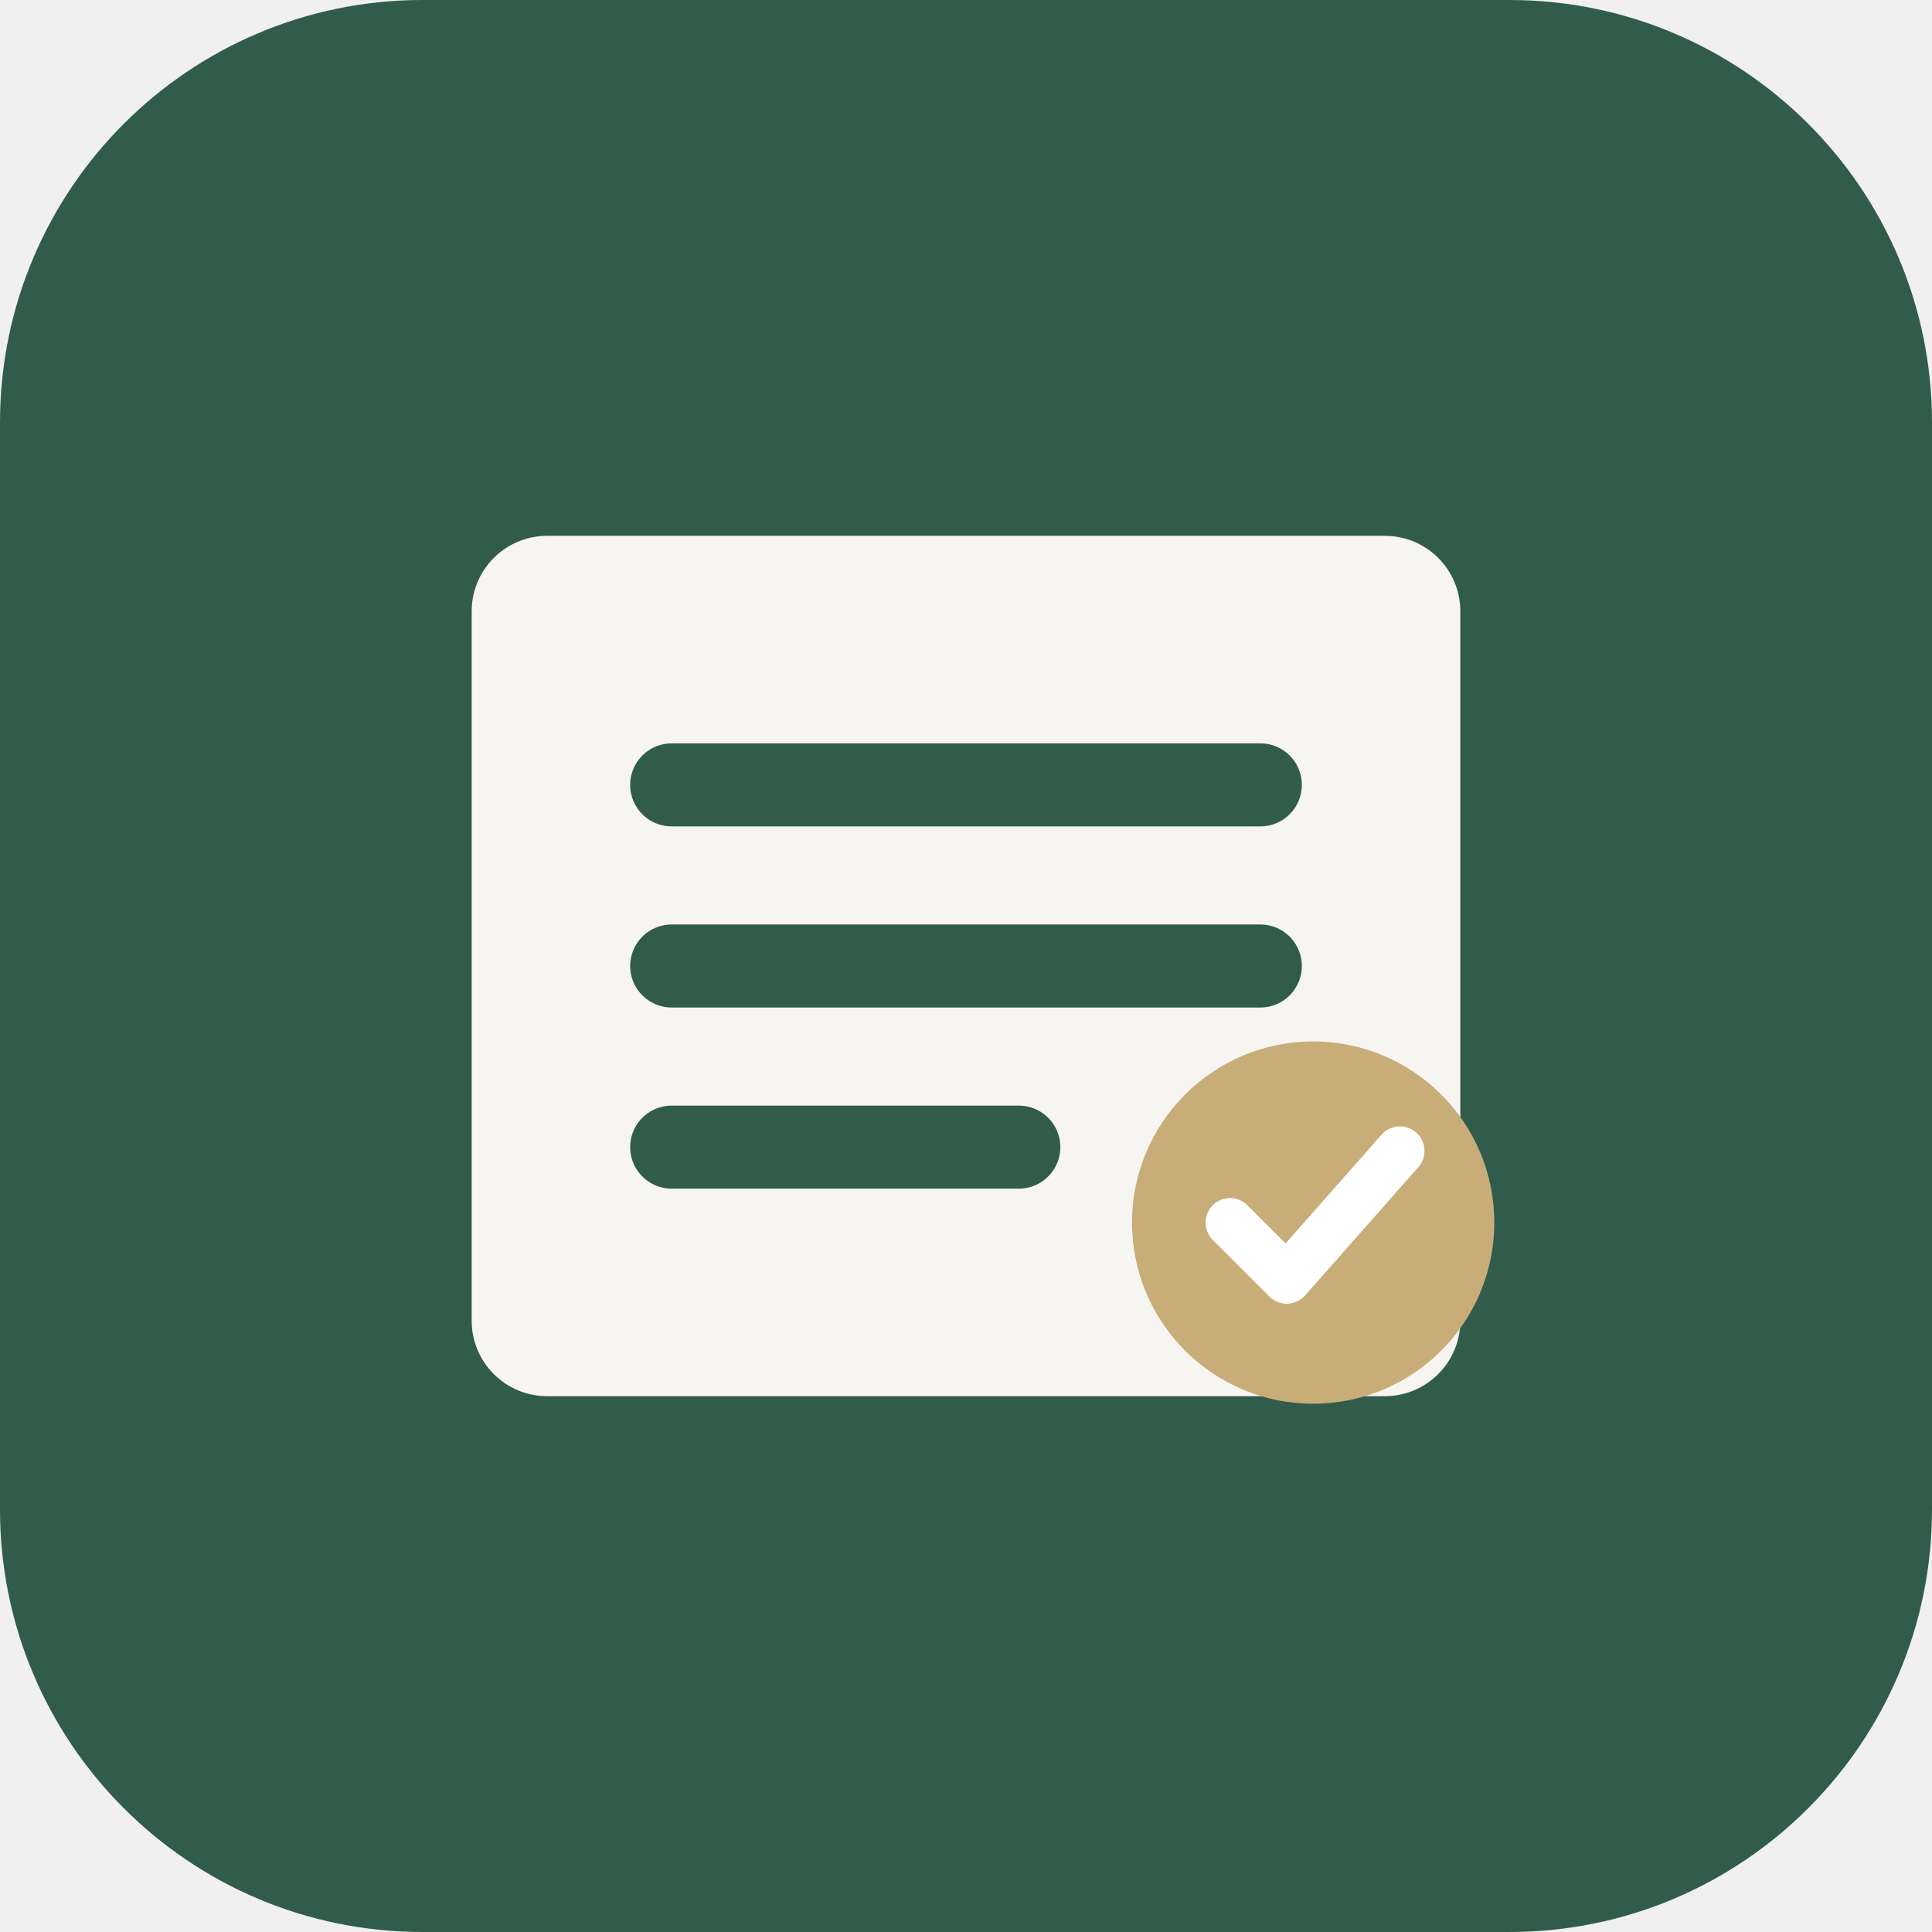
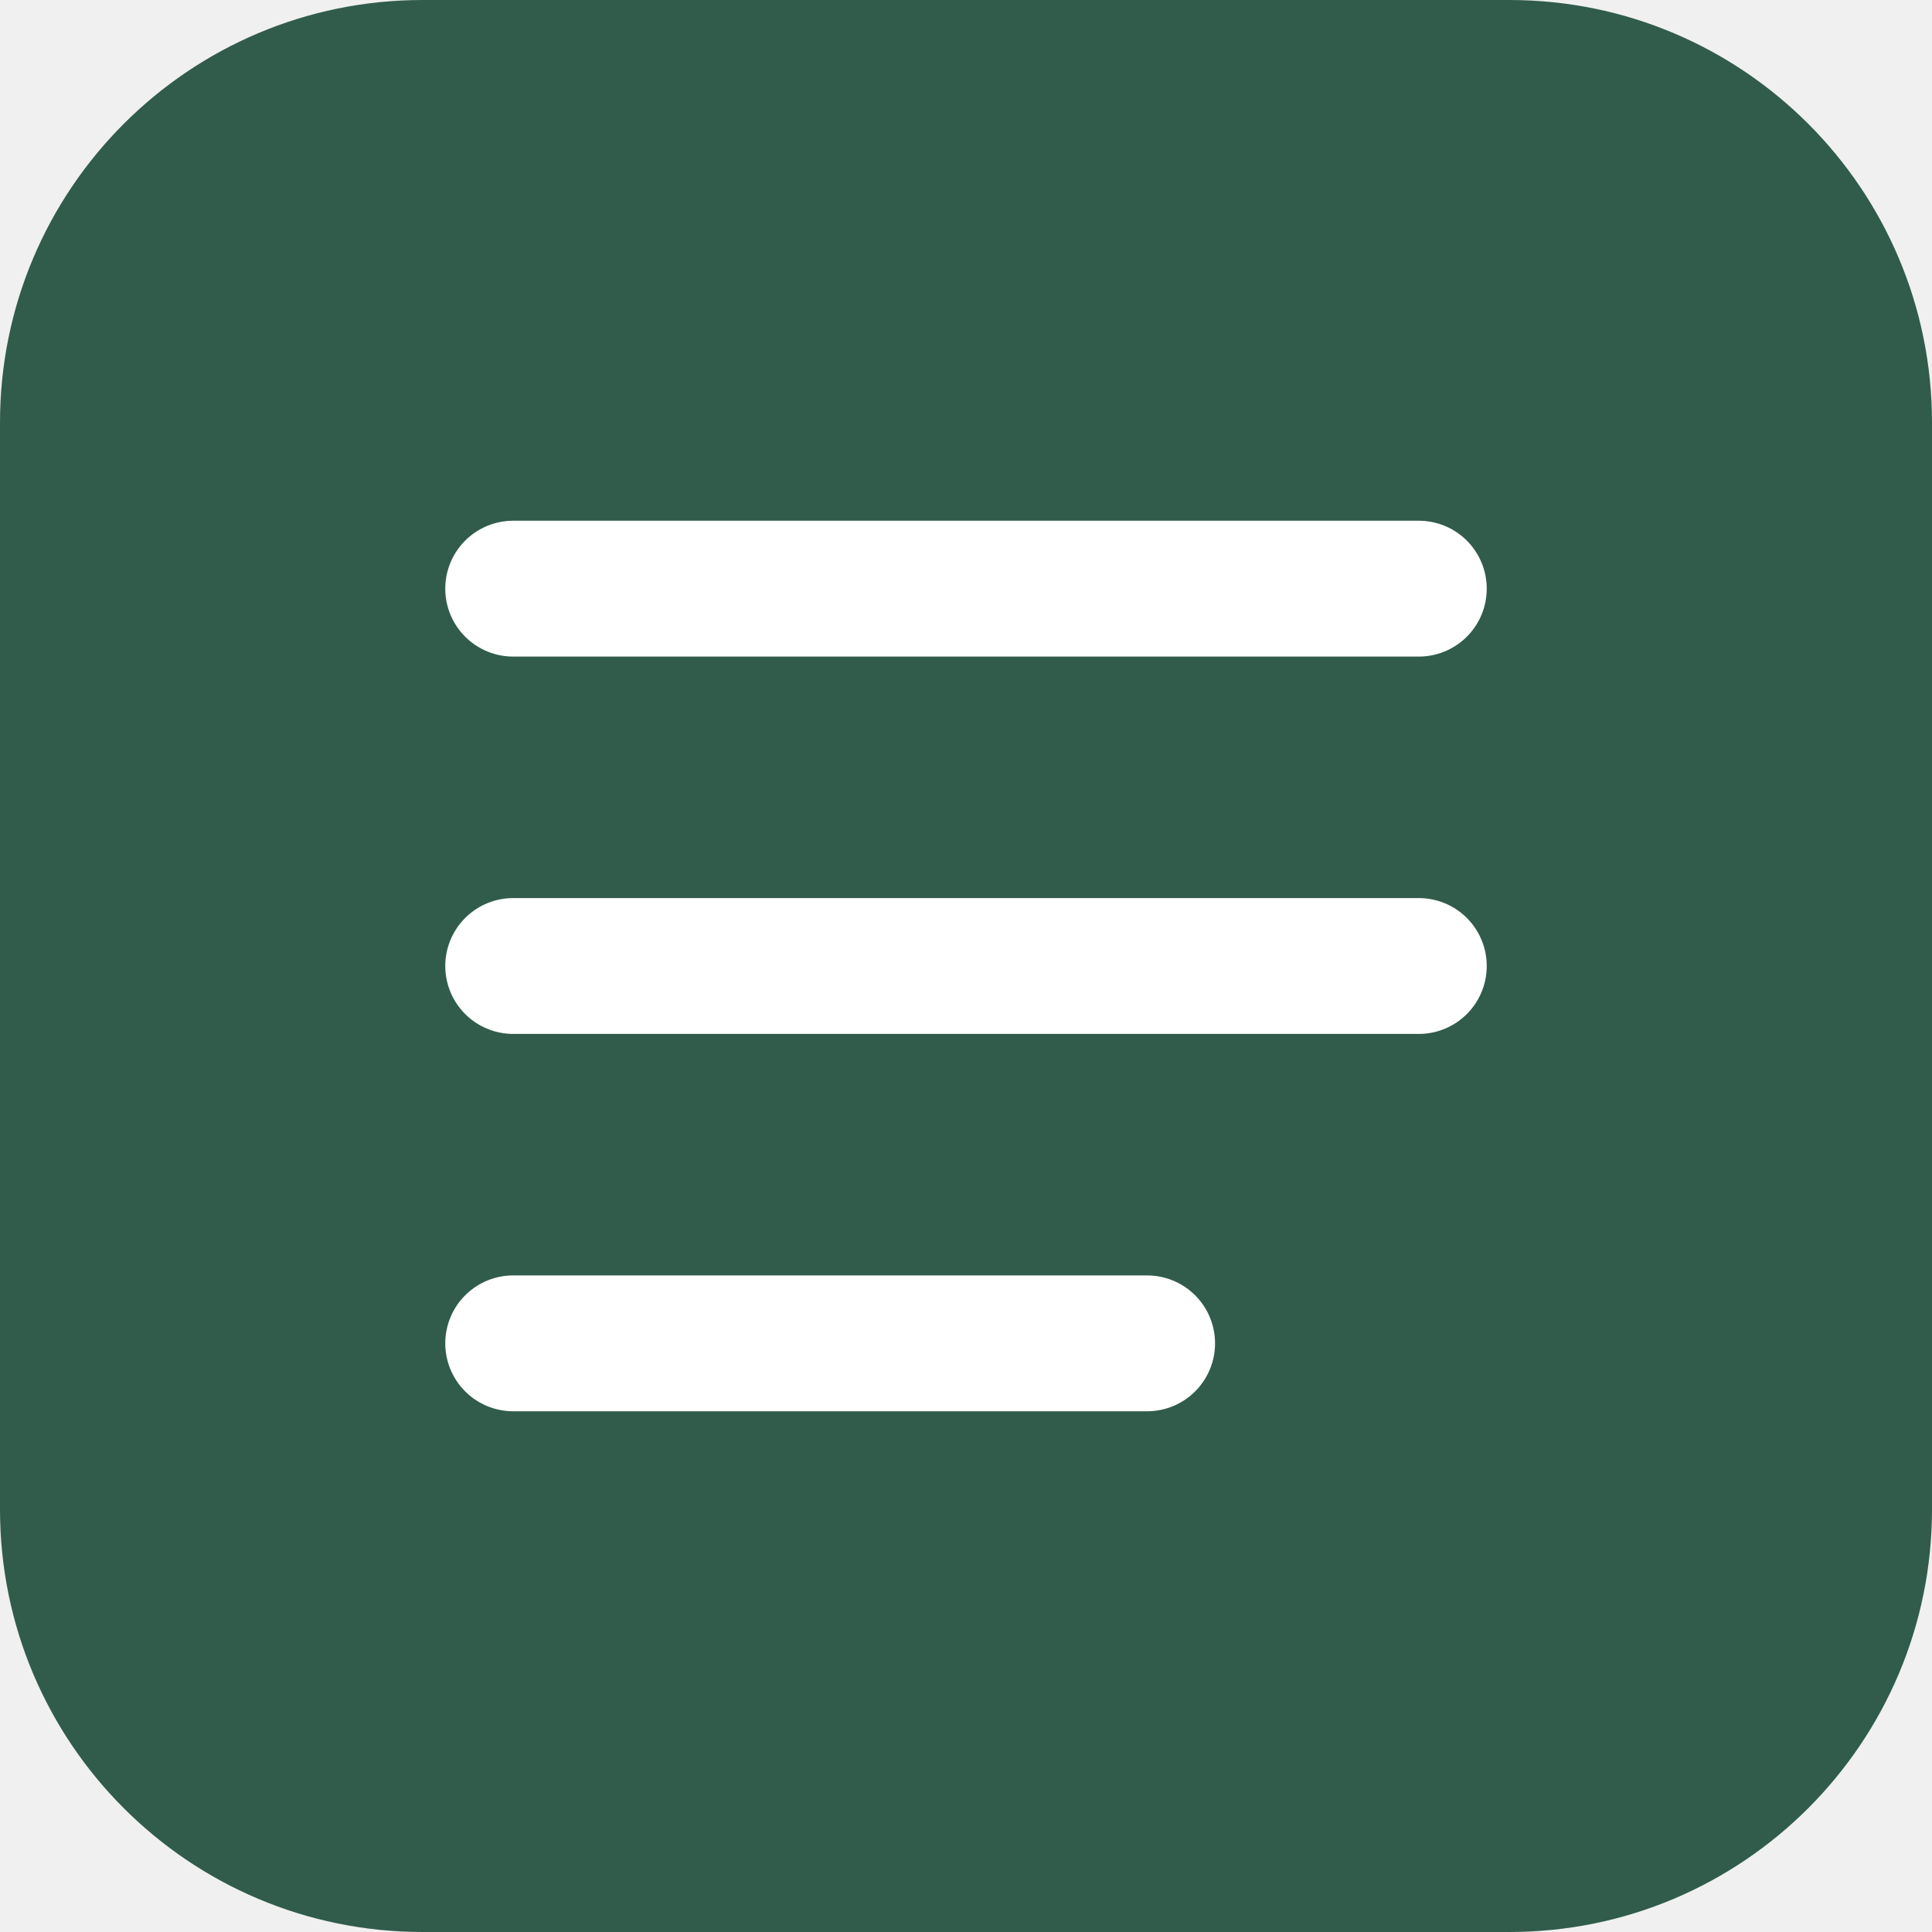
- <svg xmlns="http://www.w3.org/2000/svg" viewBox="0 0 512 512">
-   <rect width="512" height="512" rx="112" fill="#315c4b" />
-   <path d="M145 142h222a20 20 0 0 1 20 20v188a20 20 0 0 1-20 20H145a20 20 0 0 1-20-20V162a20 20 0 0 1 20-20Z" fill="#f6f5f1" />
-   <path d="M178 208h156M178 256h156M178 304h92" stroke="#315c4b" stroke-width="22" stroke-linecap="round" />
-   <circle cx="348" cy="324" r="48" fill="#c9ad79" />
-   <path d="M326 324l15 15 30-34" fill="none" stroke="#fff" stroke-width="13" stroke-linecap="round" stroke-linejoin="round" />
+ <svg xmlns="http://www.w3.org/2000/svg" viewBox="0 0 128 128">
+   <rect width="128" height="128" rx="28" fill="#315c4b" />
+   <path d="M34 39h60M34 64h60M34 89h42" stroke="#fff" stroke-width="9" stroke-linecap="round" />
</svg>
